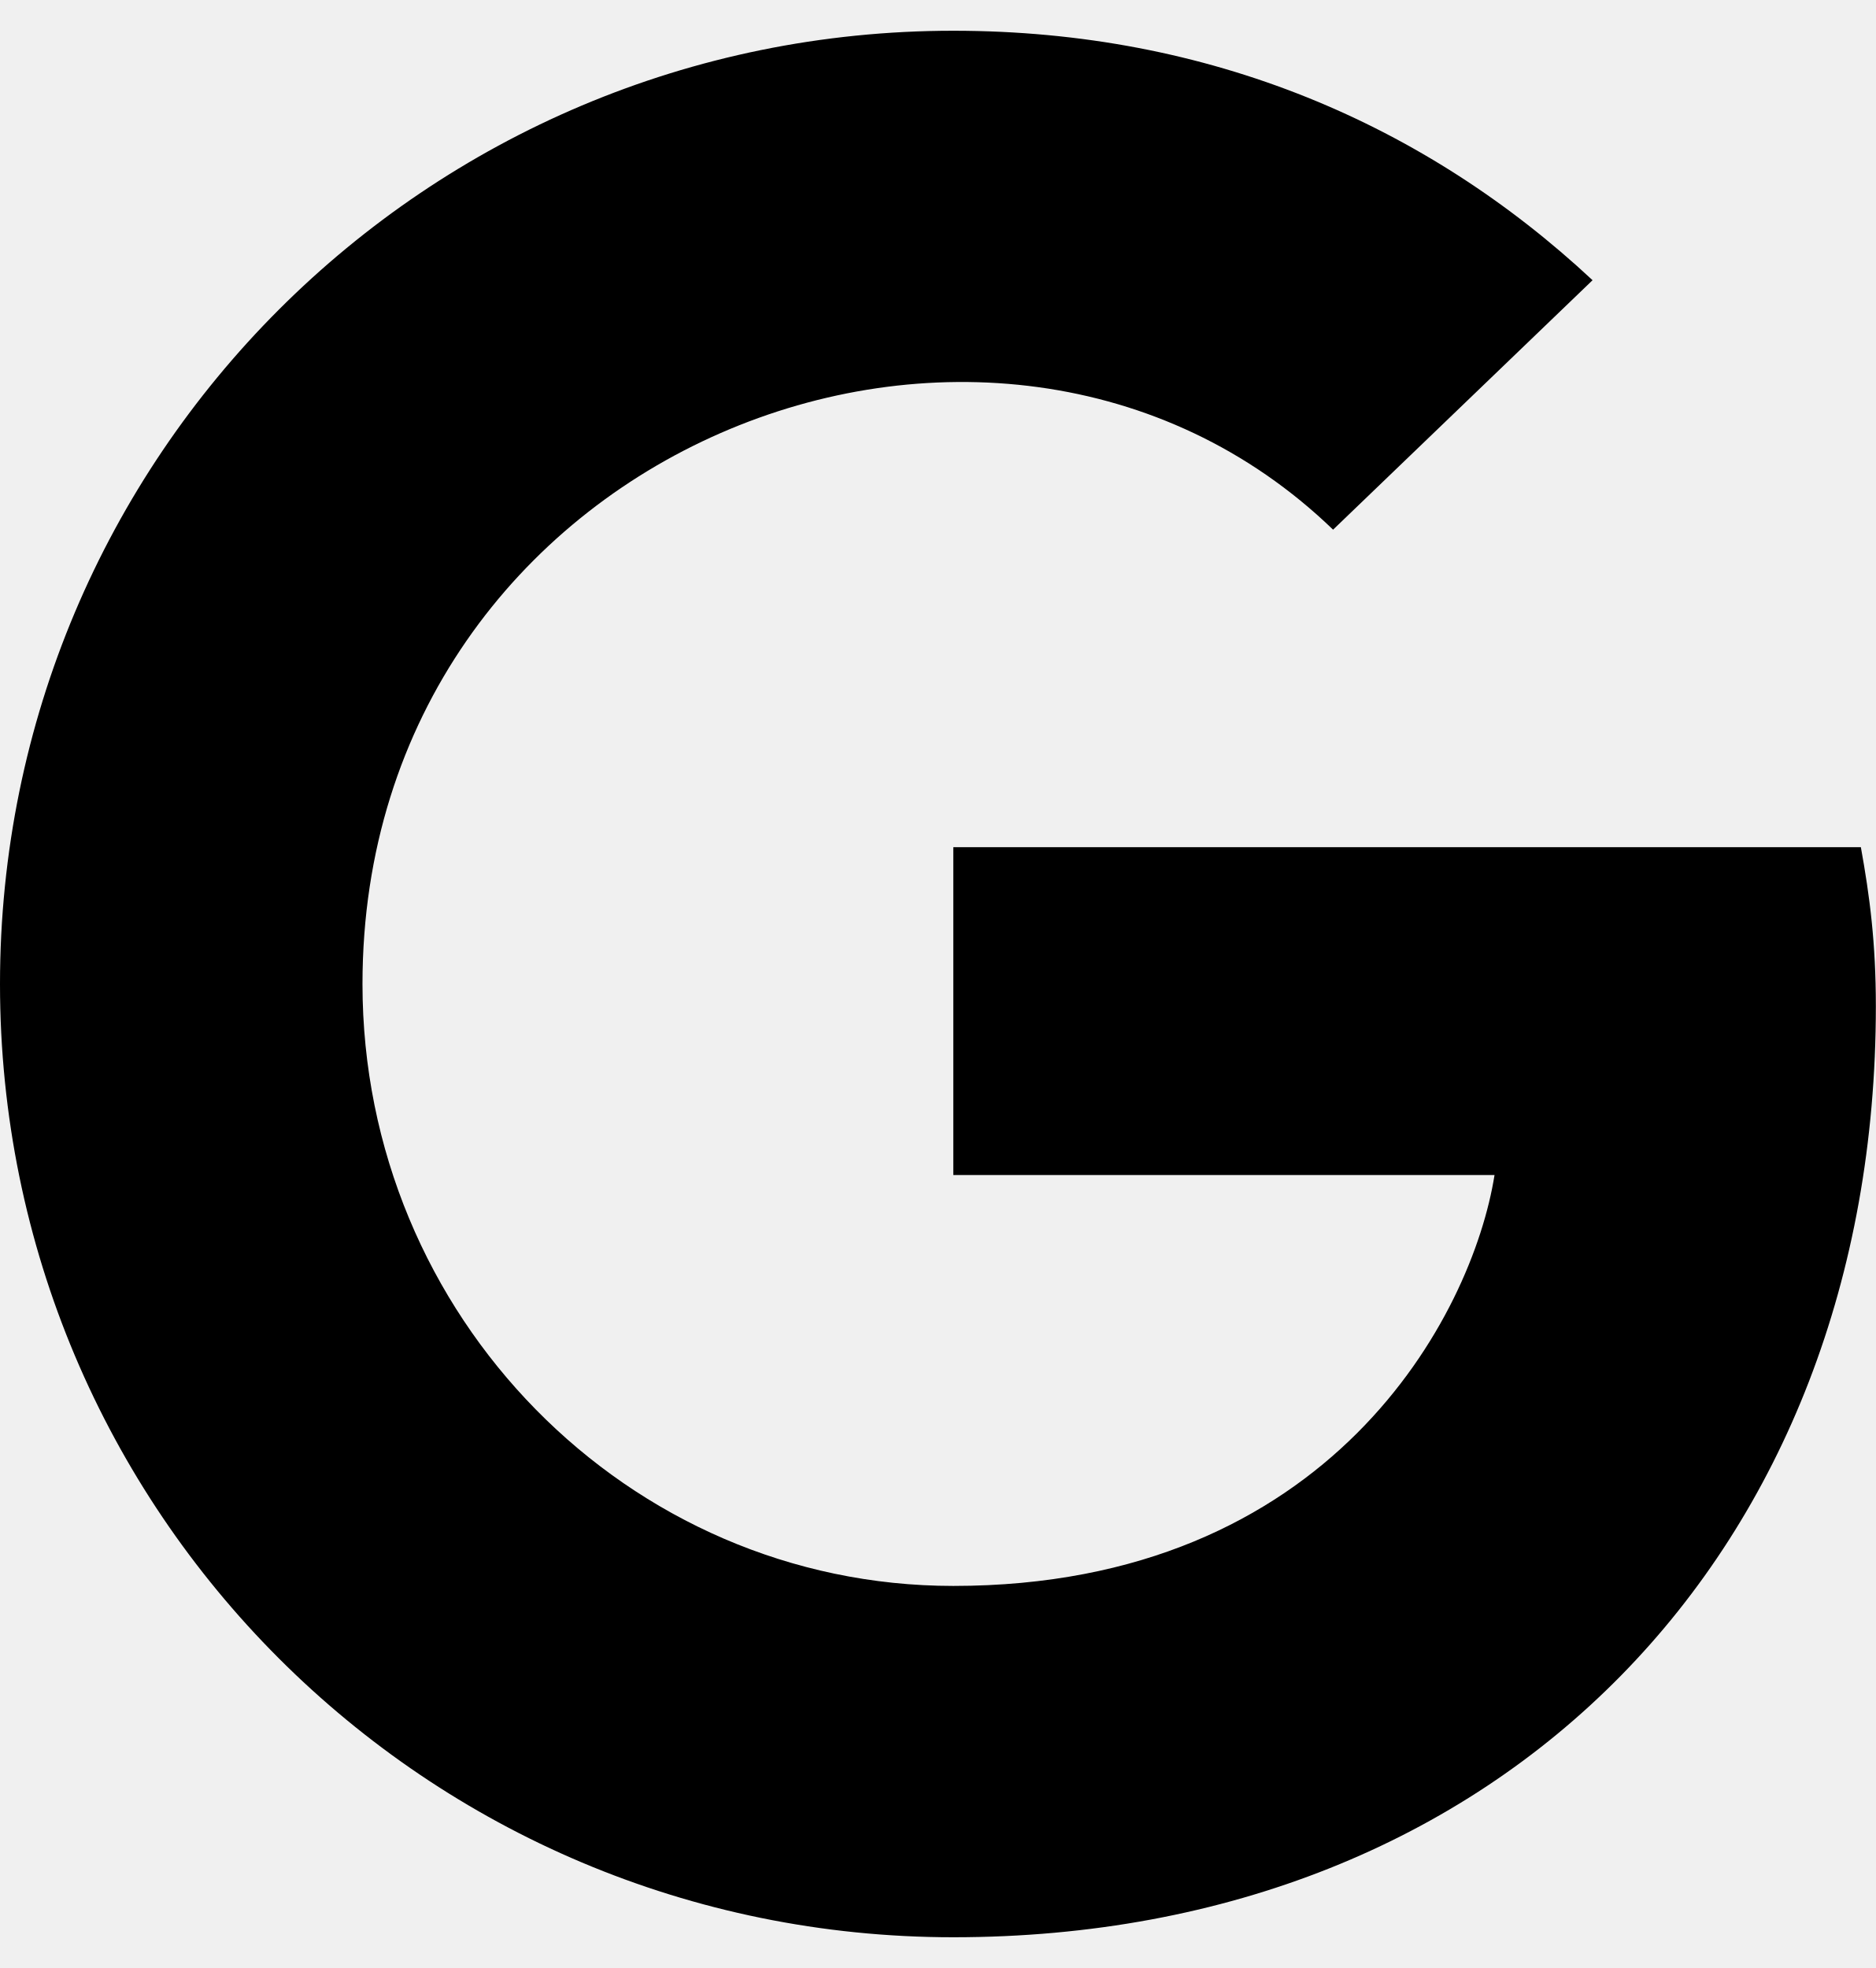
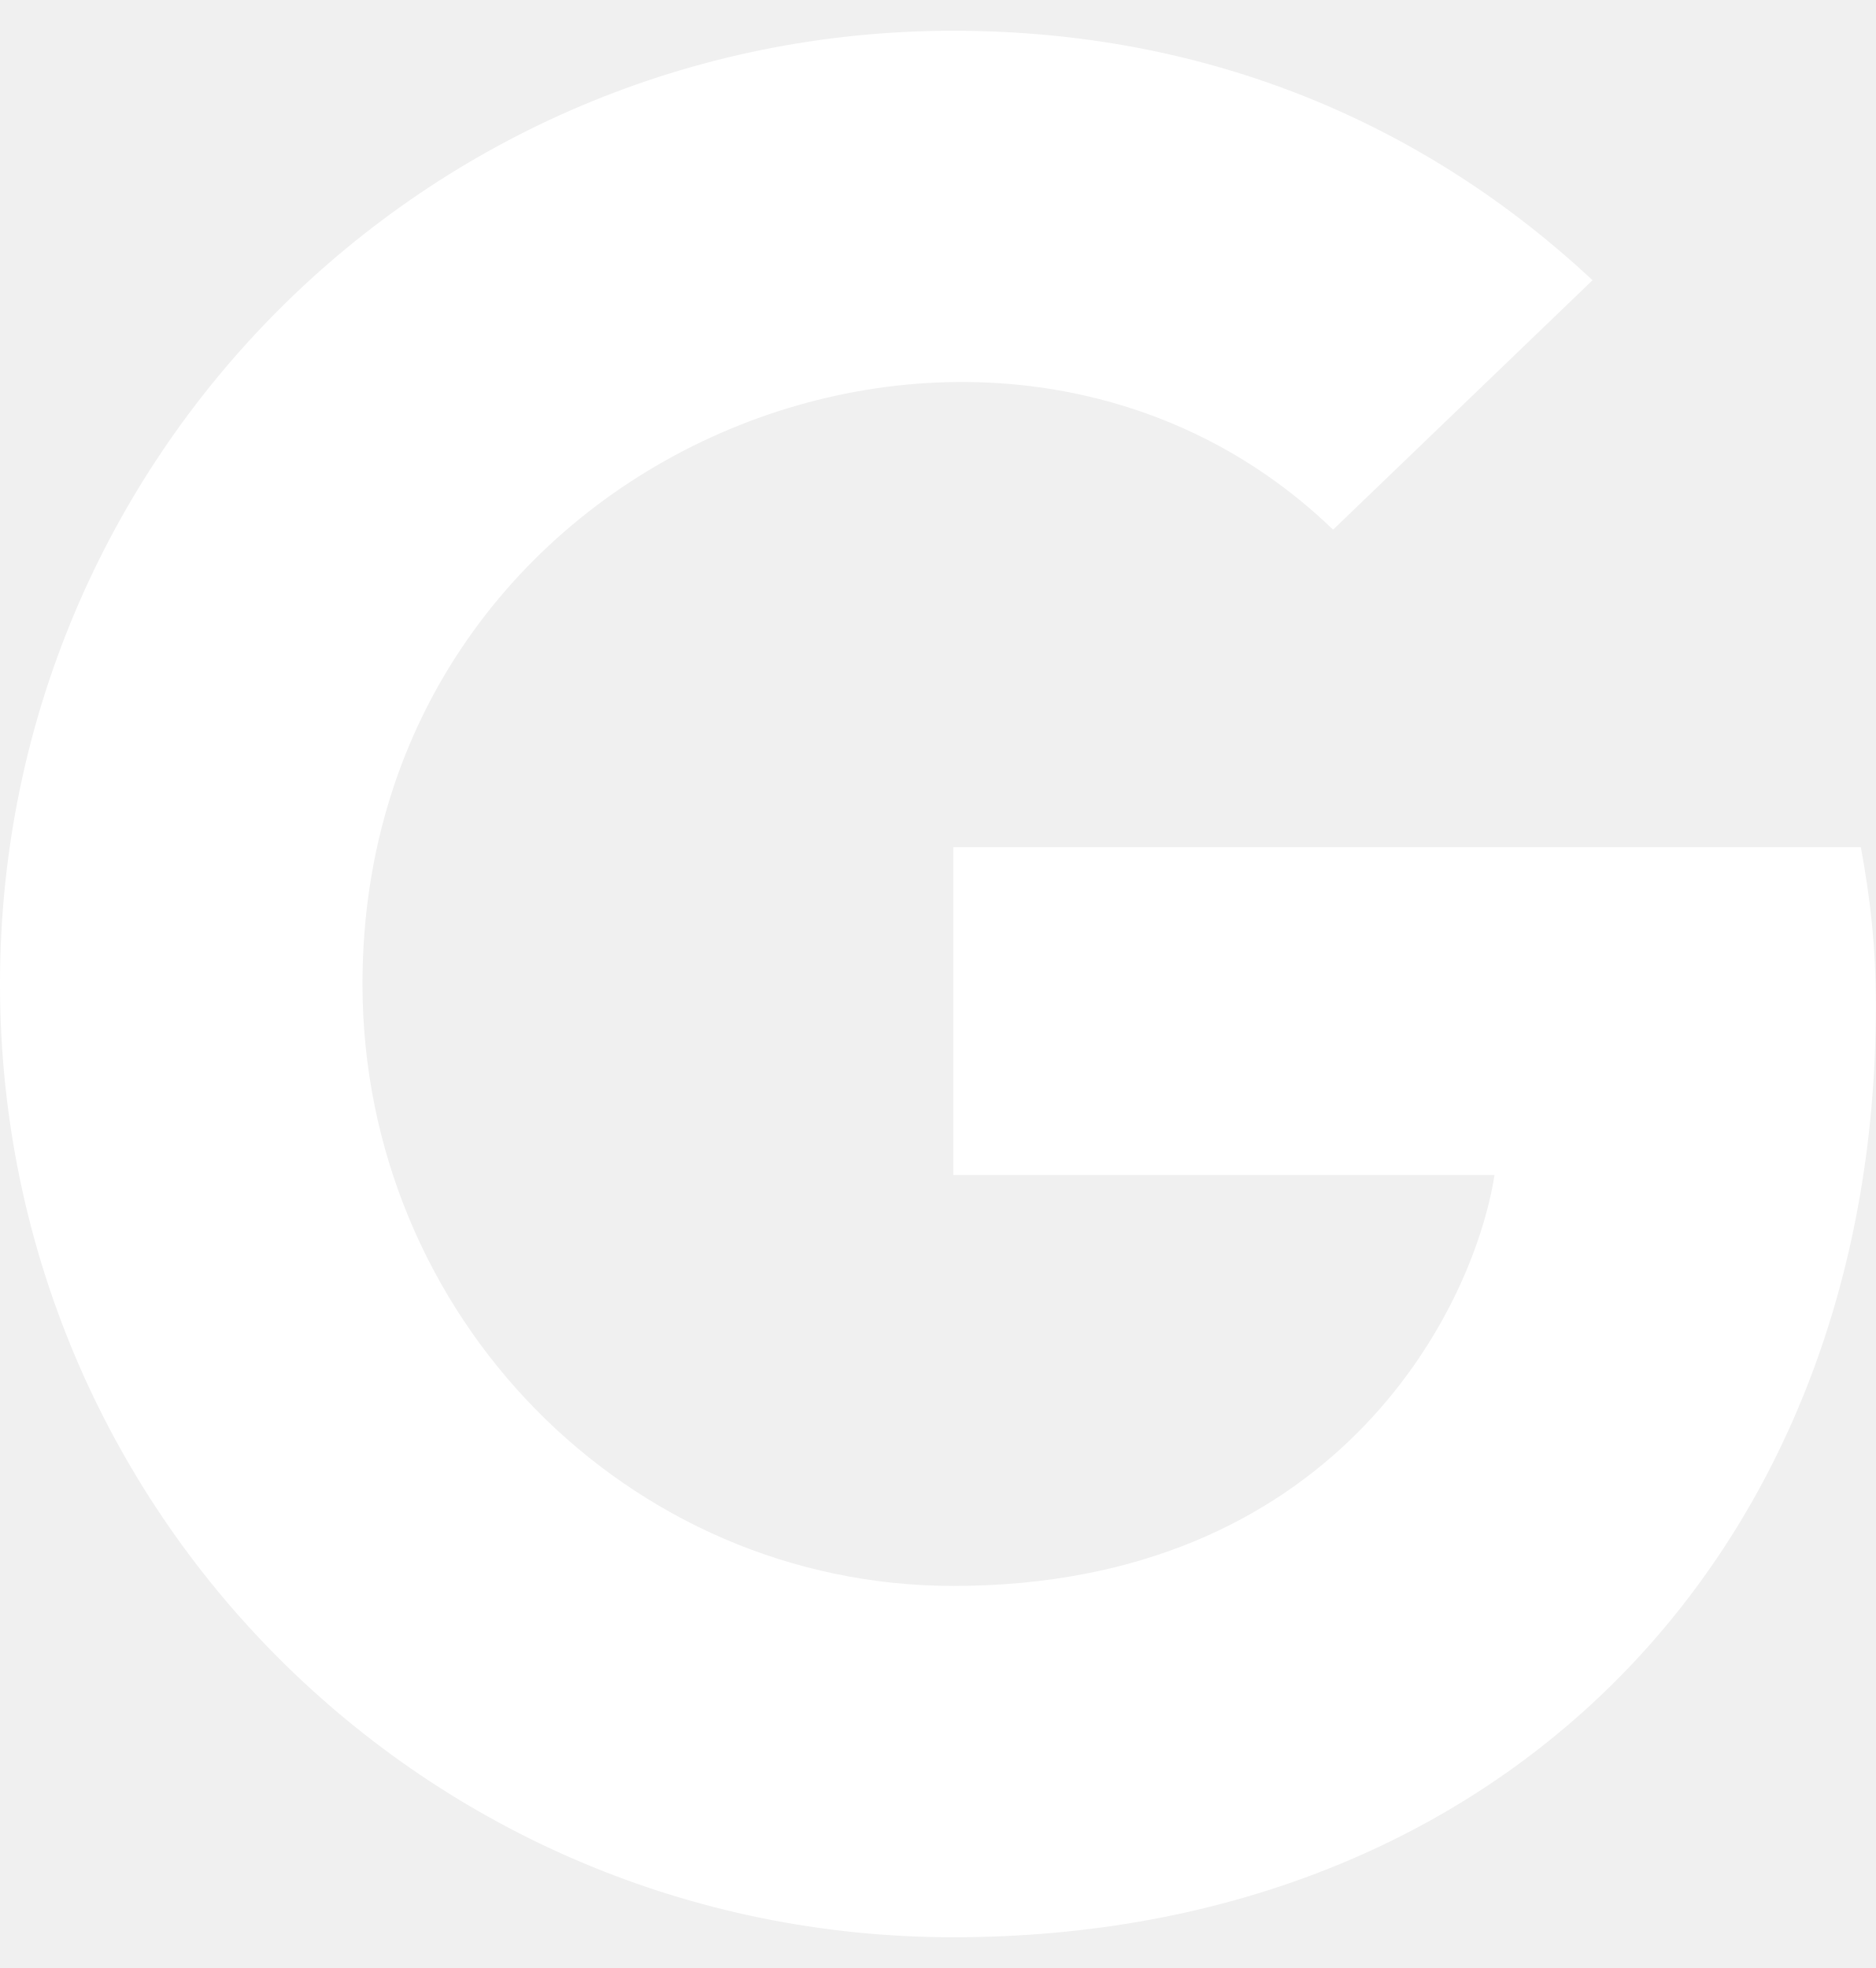
<svg xmlns="http://www.w3.org/2000/svg" viewBox="0 0 488 512">
-   <path d="M488 261.8C488 403.3 391.1 504 248 504 110.8 504 0 393.2 0 256S110.8 8 248 8c66.8 0 123 24.5 166.3 64.9l-67.5 64.9C258.5 52.6 94.3 116.6 94.3 256c0 86.5 69.1 156.6 153.7 156.6 98.2 0 135-70.4 140.8-106.9H248v-85.3h236.1c2.3 12.7 3.9 24.9 3.9 41.4z" />
+   <path fill="white" d="M488 261.8C488 403.3 391.1 504 248 504 110.8 504 0 393.2 0 256S110.8 8 248 8c66.8 0 123 24.5 166.3 64.9l-67.5 64.9C258.5 52.6 94.3 116.6 94.3 256c0 86.5 69.1 156.6 153.7 156.6 98.2 0 135-70.4 140.8-106.9H248v-85.3h236.1c2.3 12.7 3.9 24.9 3.9 41.4z" />
</svg>
